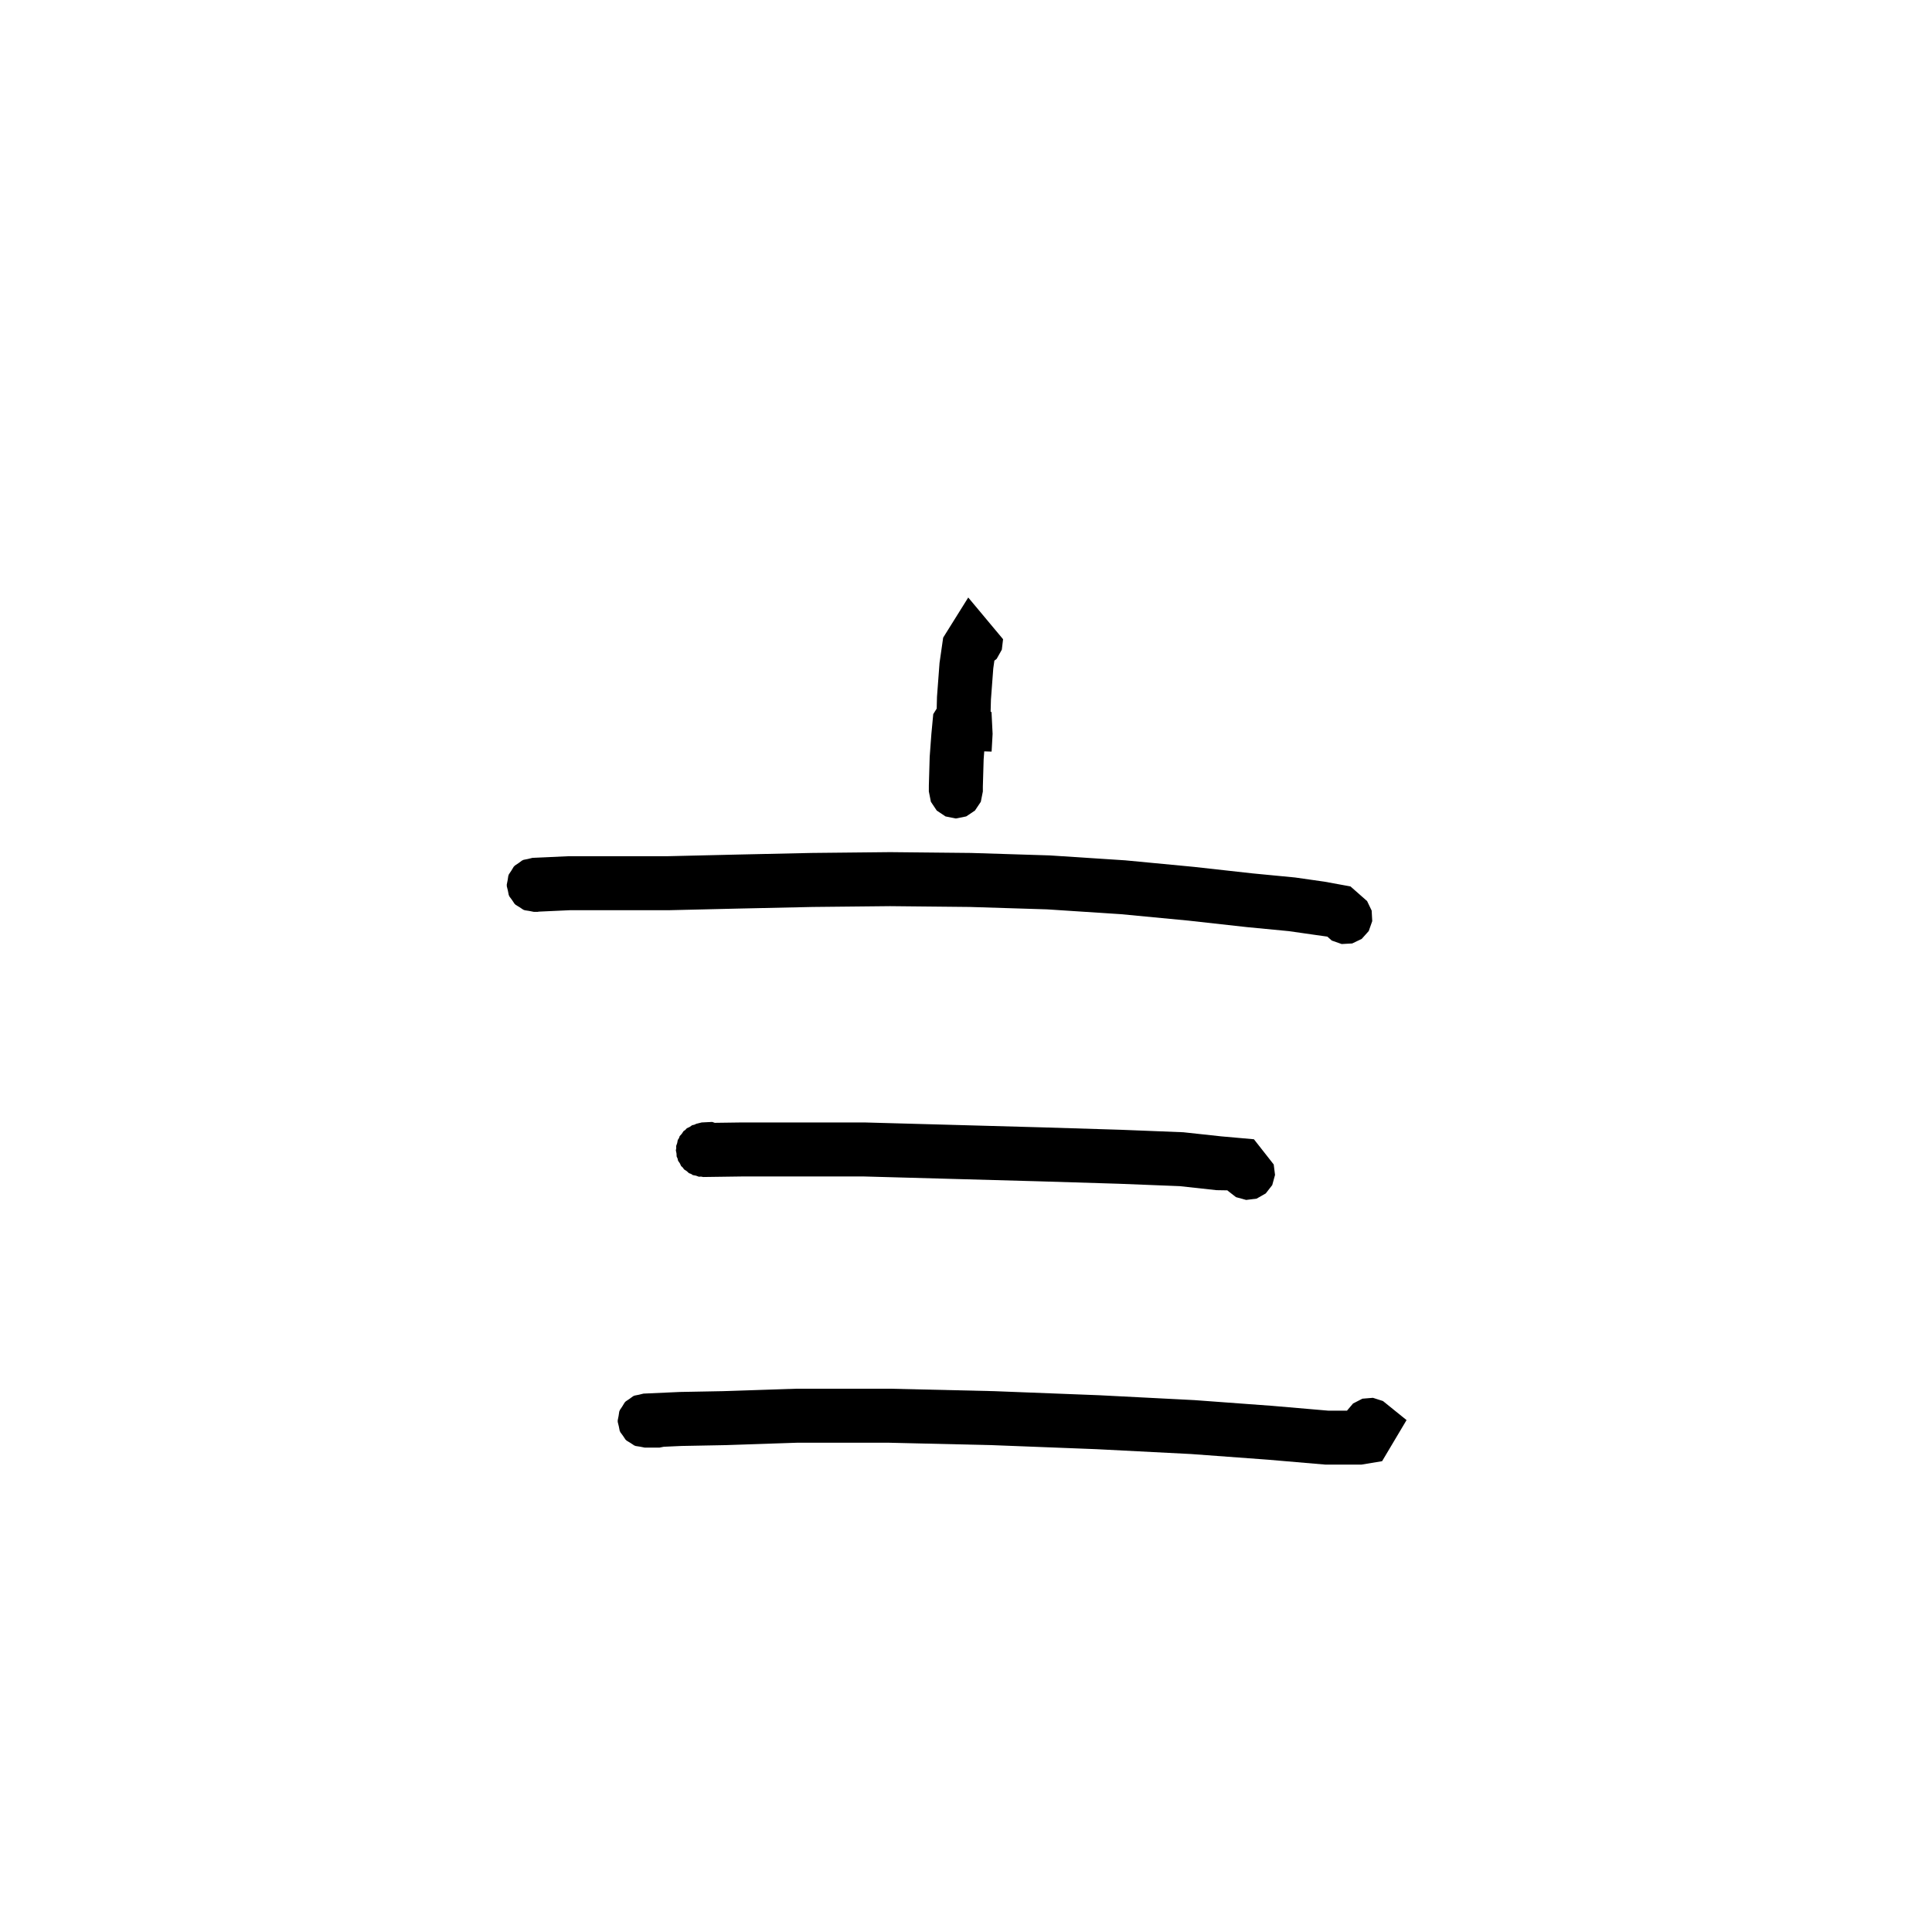
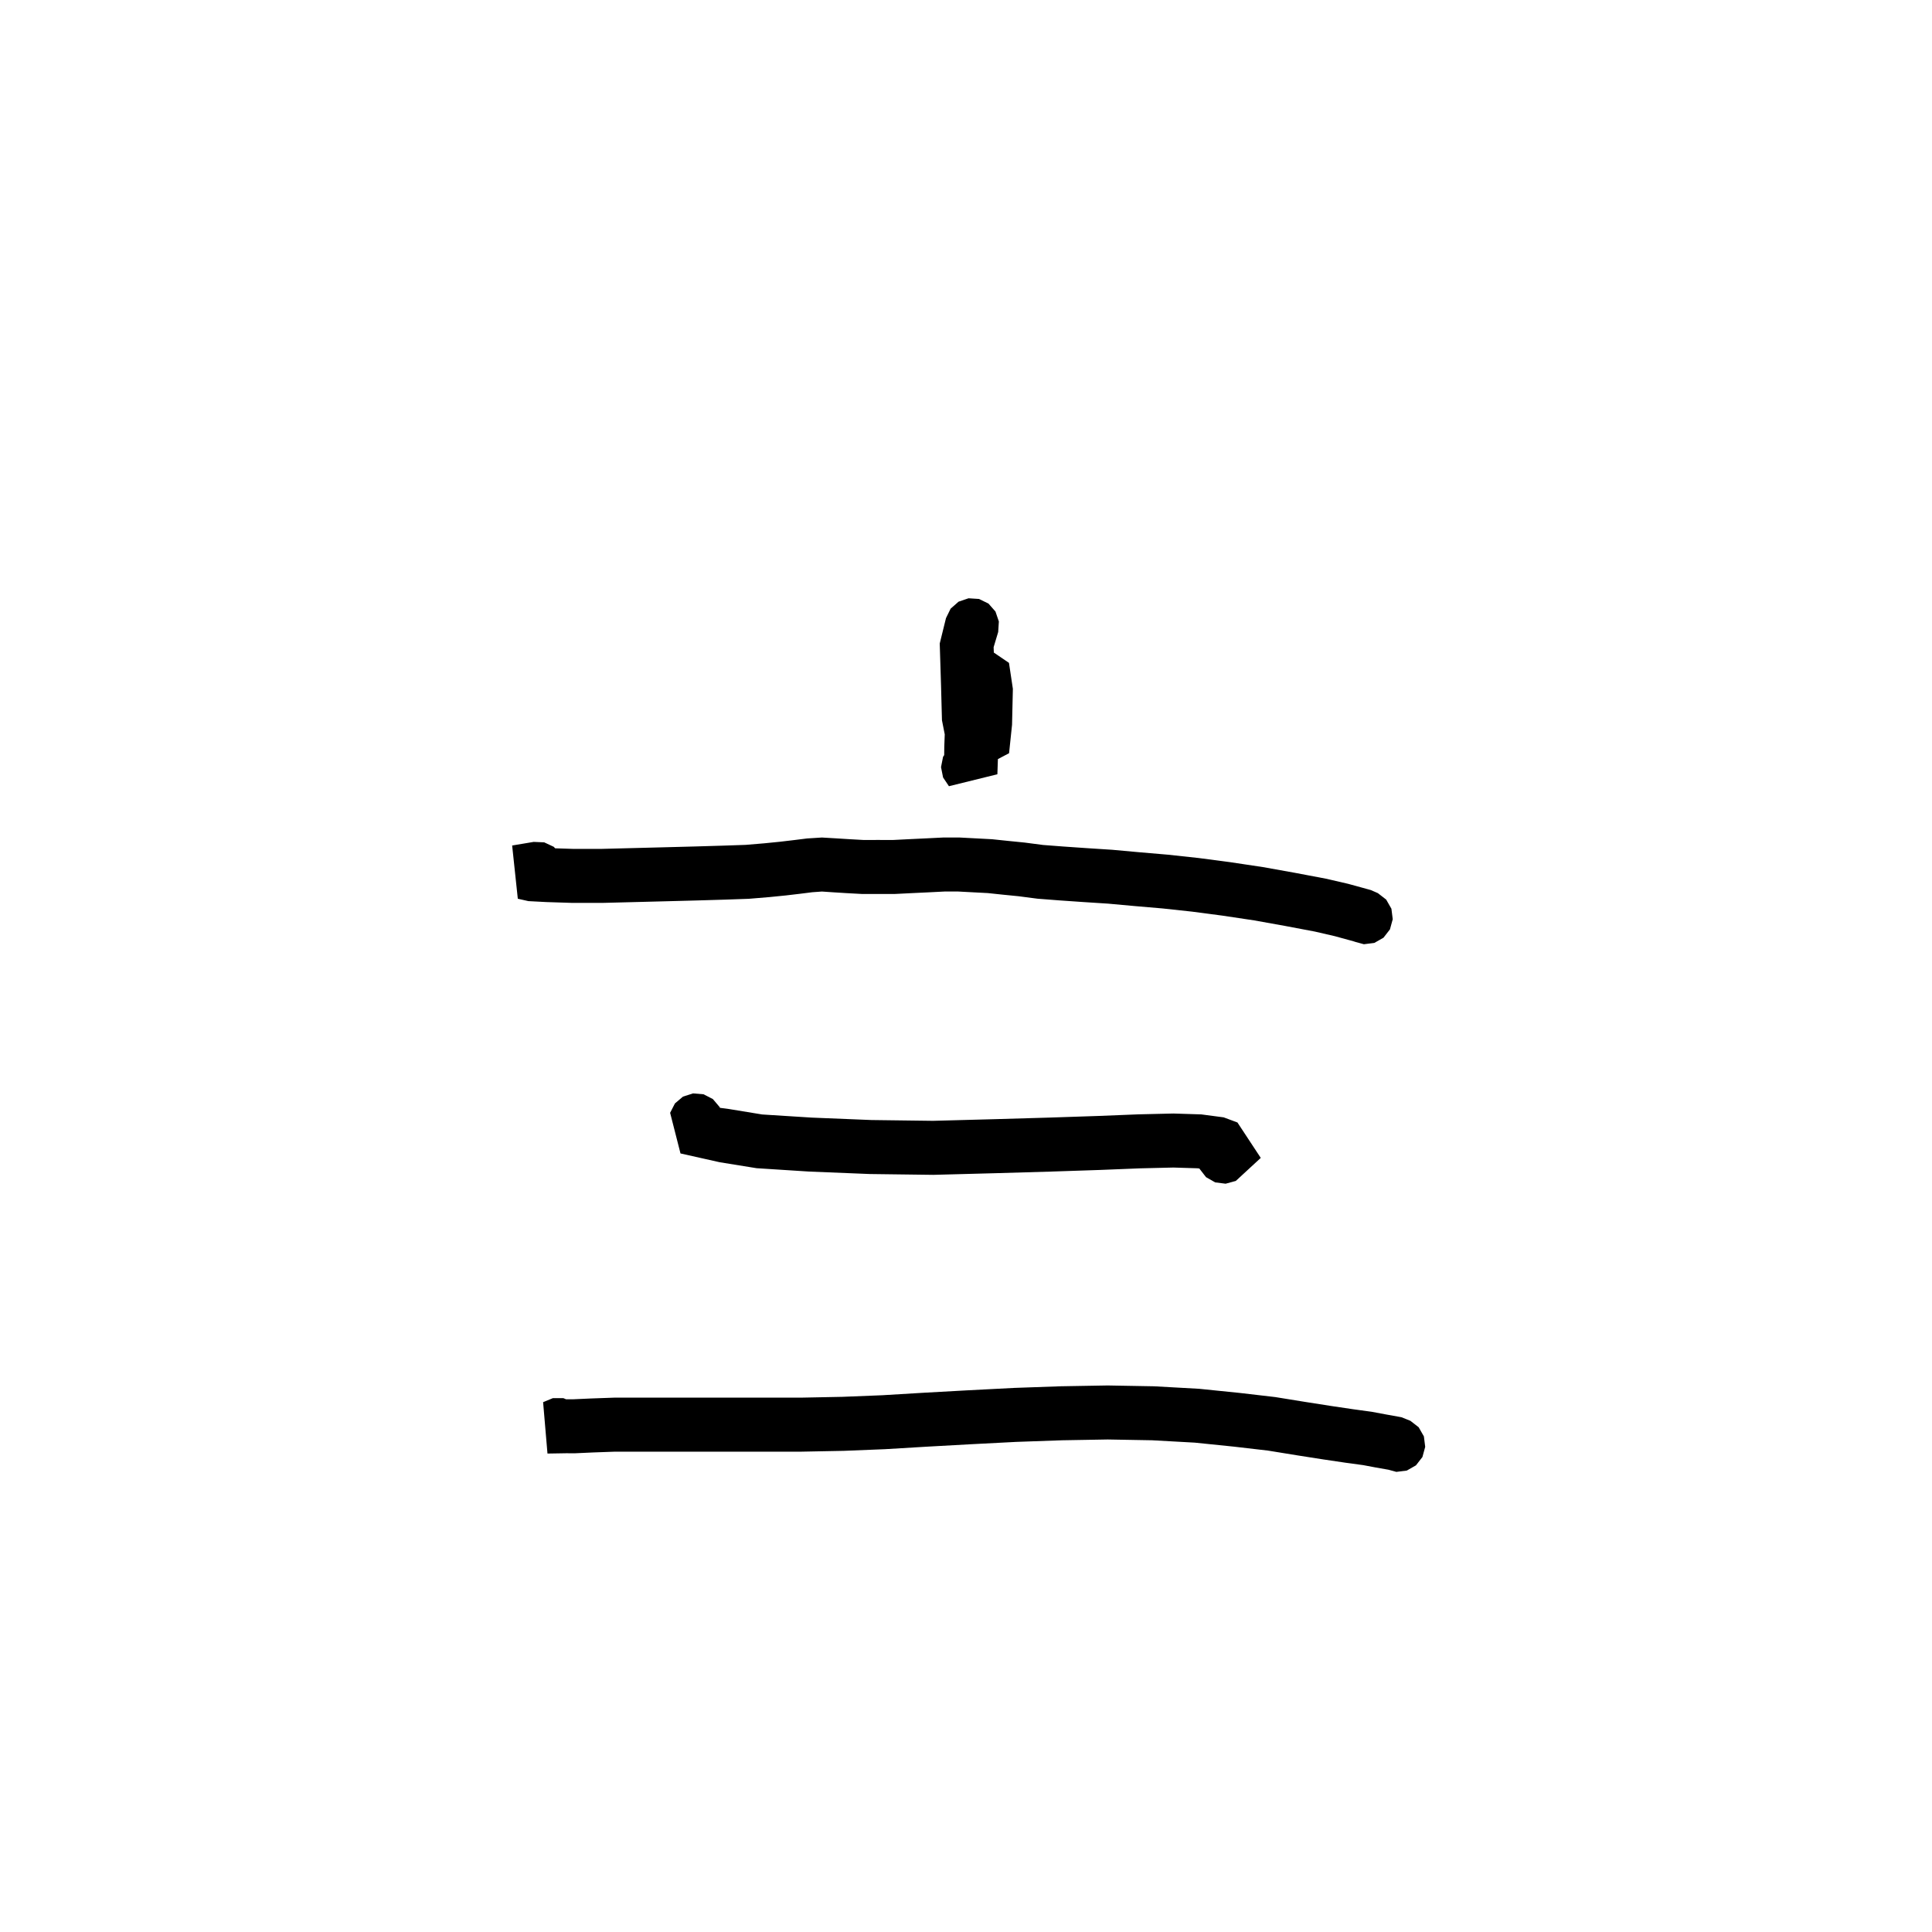
<svg xmlns="http://www.w3.org/2000/svg" viewBox="0 0 300 300" width="300" height="300">
-   <path d="M 155.757 99.258 L 150.348 92.78 L 146.455 99.009 L 145.891 102.932 L 145.496 108.189 L 145.365 113.193 L 145.505 116.441 L 153.976 116.709 L 154.131 113.95 L 153.963 110.583 L 147.557 106.669 L 144.914 110.887 L 144.622 113.987 L 144.361 117.526 L 144.232 121.957 L 144.23 122.899 L 144.55 124.504 L 145.459 125.865 L 146.819 126.774 L 148.424 127.093 L 150.029 126.774 L 151.39 125.865 L 152.299 124.504 L 152.618 122.899 L 152.617 122.161 L 152.739 117.936 L 152.983 114.669 L 153.195 112.222 L 151.308 114.171 L 145.659 111.77 L 145.743 113.95 L 145.646 115.728 L 153.864 115.744 L 153.753 113.193 L 153.873 108.618 L 154.235 103.791 L 154.68 100.654 L 152.383 100.918 L 147.394 99.901 L 147.835 101.477 L 148.846 102.764 L 150.273 103.566 L 151.897 103.761 L 153.473 103.32 L 154.76 102.309 L 155.562 100.883 Z" fill="black" fill-rule="nonzero" />
-   <path d="M 83.508 133.201 L 82.878 133.201 L 81.273 133.52 L 79.913 134.429 L 79.003 135.79 L 78.684 137.395 L 79.003 139 L 79.913 140.361 L 81.273 141.27 L 82.878 141.589 L 83.508 141.589 L 85.113 141.27 L 86.474 140.361 L 87.383 139 L 87.702 137.395 L 87.383 135.79 L 86.474 134.429 L 85.113 133.52 Z M 83.069 141.585 L 88.516 141.336 L 94.475 141.337 L 103.855 141.337 L 114.612 141.084 L 126.18 140.832 L 138.214 140.707 L 150.607 140.832 L 162.594 141.206 L 174.058 141.954 L 184.551 142.954 L 193.617 143.961 L 200.13 144.587 L 204.387 145.196 L 206.896 145.549 L 205.573 144.953 L 206.792 146.046 L 208.335 146.589 L 209.969 146.5 L 211.445 145.792 L 212.537 144.574 L 213.08 143.03 L 212.991 141.396 L 212.284 139.921 L 209.701 137.644 L 205.655 136.905 L 201.088 136.254 L 194.492 135.619 L 185.407 134.609 L 174.723 133.592 L 162.995 132.828 L 150.779 132.446 L 138.214 132.319 L 126.047 132.445 L 114.422 132.698 L 103.75 132.949 L 94.475 132.949 L 88.333 132.95 L 82.688 133.205 L 81.099 133.597 L 79.781 134.567 L 78.935 135.968 L 78.688 137.585 L 79.08 139.174 L 80.05 140.492 L 81.451 141.339 Z" fill="black" fill-rule="nonzero" />
-   <path d="M 108.962 174.293 L 108.121 174.503 L 106.642 175.202 L 105.542 176.414 L 104.99 177.954 L 105.07 179.589 L 105.769 181.068 L 106.981 182.168 L 108.521 182.72 L 110.156 182.64 L 110.996 182.43 L 112.476 181.731 L 113.575 180.519 L 114.127 178.979 L 114.048 177.344 L 113.349 175.865 L 112.137 174.765 L 110.596 174.213 Z M 109.196 182.765 L 115.299 182.681 L 122.584 182.681 L 134.118 182.681 L 147.804 183.058 L 161.412 183.436 L 173.742 183.813 L 183.192 184.185 L 188.893 184.808 L 192.056 184.861 L 189.824 183.469 L 190.634 184.891 L 191.927 185.894 L 193.505 186.326 L 195.129 186.122 L 196.55 185.311 L 197.554 184.018 L 197.986 182.44 L 197.781 180.817 L 194.709 176.904 L 189.636 176.453 L 183.741 175.815 L 174.031 175.43 L 161.656 175.051 L 148.036 174.673 L 134.243 174.294 L 122.584 174.293 L 115.247 174.293 L 109.081 174.378 L 107.481 174.719 L 106.133 175.647 L 105.242 177.02 L 104.945 178.629 L 105.286 180.229 L 106.214 181.577 L 107.587 182.468 Z" fill="black" fill-rule="nonzero" />
-   <path d="M 102.416 216.394 L 100.105 216.394 L 98.5 216.713 L 97.139 217.623 L 96.23 218.983 L 95.911 220.588 L 96.23 222.193 L 97.139 223.554 L 98.5 224.463 L 100.105 224.782 L 102.416 224.782 L 104.021 224.463 L 105.382 223.554 L 106.291 222.193 L 106.61 220.588 L 106.291 218.983 L 105.382 217.623 L 104.021 216.713 Z M 100.294 224.778 L 105.822 224.528 L 112.491 224.402 L 123.78 224.025 L 138.036 224.026 L 154.092 224.402 L 170.296 225.03 L 184.974 225.783 L 196.876 226.66 L 205.803 227.423 L 211.41 227.424 L 214.612 226.892 L 218.409 220.511 L 214.747 217.552 L 213.189 217.052 L 211.558 217.186 L 210.102 217.934 L 209.044 219.182 L 208.543 220.74 L 208.677 222.371 L 209.425 223.826 L 210.673 224.885 L 210.793 224.026 L 212.321 218.823 L 210.984 219.047 L 206.256 219.047 L 197.535 218.298 L 185.488 217.411 L 170.671 216.651 L 154.353 216.018 L 138.14 215.638 L 123.657 215.638 L 112.257 216.018 L 105.564 216.144 L 99.916 216.399 L 98.327 216.79 L 97.009 217.759 L 96.162 219.16 L 95.915 220.777 L 96.307 222.366 L 97.276 223.684 L 98.676 224.531 Z" fill="black" fill-rule="nonzero" />
+   <path d="M 146.893 95.978 L 145.921 99.924 L 146.123 106.386 L 146.267 111.84 L 147.145 116.291 L 149.702 120.639 L 156.688 116.956 L 157.15 112.547 L 157.278 106.955 L 156.673 102.931 L 150.607 98.804 L 147.441 103.538 L 147.015 107.587 L 146.756 112.496 L 146.627 115.964 L 146.598 118.848 L 153.281 116.152 L 151.92 115.243 L 150.315 114.924 L 148.71 115.243 L 147.35 116.152 L 146.44 117.513 L 146.121 119.118 L 146.44 120.723 L 147.35 122.083 L 154.872 120.227 L 155.011 116.221 L 155.135 112.882 L 155.38 108.211 L 155.71 104.95 L 153.552 106.658 L 148.495 104.8 L 148.898 107.33 L 148.775 112.075 L 148.48 115.228 L 154.205 113.563 L 155.25 114.129 L 154.615 111.017 L 154.507 106.135 L 154.289 100.497 L 154.998 98.139 L 155.103 96.506 L 154.575 94.957 L 153.495 93.728 L 152.026 93.006 L 150.393 92.901 L 148.844 93.429 L 147.615 94.51 Z" fill="black" fill-rule="nonzero" />
+   <path d="M 82.871 130.729 L 79.526 131.291 L 80.405 139.555 L 82.053 139.926 L 84.857 140.073 L 88.866 140.202 L 93.522 140.202 L 98.49 140.075 L 103.407 139.949 L 108.205 139.823 L 112.507 139.696 L 116.266 139.565 L 119.434 139.303 L 122.026 139.044 L 124.223 138.785 L 126.139 138.544 L 127.626 138.438 L 129.381 138.556 L 131.413 138.683 L 133.815 138.814 L 136.324 138.816 L 138.949 138.815 L 141.57 138.685 L 144.217 138.559 L 146.641 138.436 L 148.818 138.436 L 151.103 138.558 L 153.388 138.677 L 155.686 138.92 L 158.15 139.166 L 161.108 139.55 L 164.507 139.813 L 168.187 140.067 L 172.047 140.316 L 176.165 140.69 L 180.54 141.065 L 185.11 141.559 L 189.813 142.178 L 194.76 142.92 L 199.597 143.788 L 204.173 144.654 L 207.269 145.368 L 210.455 146.244 L 210.204 146.188 L 211.783 146.62 L 213.406 146.416 L 214.828 145.605 L 215.831 144.313 L 216.263 142.734 L 216.059 141.111 L 215.248 139.689 L 213.955 138.686 L 212.865 138.21 L 209.328 137.237 L 205.869 136.439 L 201.117 135.539 L 196.122 134.643 L 190.985 133.872 L 186.109 133.231 L 181.351 132.716 L 176.902 132.335 L 172.701 131.953 L 168.745 131.698 L 165.115 131.447 L 161.959 131.206 L 159.119 130.834 L 156.541 130.576 L 154.049 130.315 L 151.544 130.182 L 149.039 130.051 L 146.426 130.051 L 143.808 130.181 L 141.161 130.307 L 138.74 130.429 L 136.324 130.428 L 134.042 130.429 L 131.906 130.309 L 129.904 130.184 L 127.626 130.05 L 125.331 130.195 L 123.214 130.458 L 121.125 130.704 L 118.675 130.949 L 115.792 131.191 L 112.241 131.312 L 107.972 131.438 L 103.189 131.564 L 98.275 131.69 L 93.41 131.815 L 88.991 131.815 L 85.185 131.692 L 82.947 131.586 L 82.578 131.453 L 82.028 139.297 L 84.146 139.019 L 85.684 138.46 L 86.89 137.354 L 87.582 135.871 L 87.654 134.236 L 87.094 132.698 L 85.989 131.492 L 84.506 130.8 Z" fill="black" fill-rule="nonzero" />
+   <path d="M 104.056 172.797 L 105.667 179.106 L 111.772 180.475 L 117.487 181.398 L 125.647 181.92 L 135.078 182.302 L 144.923 182.429 L 154.465 182.176 L 163.176 181.923 L 170.762 181.67 L 177.048 181.419 L 182.206 181.295 L 185.935 181.41 L 188.268 181.708 L 188.65 181.921 L 187.633 177.764 L 188.145 175.871 L 186.853 176.874 L 186.042 178.296 L 185.838 179.919 L 186.27 181.497 L 187.273 182.79 L 188.695 183.601 L 190.318 183.805 L 191.897 183.373 L 195.77 179.799 L 192.149 174.298 L 190.009 173.502 L 186.544 173.044 L 182.206 172.907 L 176.775 173.035 L 170.457 173.288 L 162.916 173.539 L 154.232 173.791 L 144.867 174.041 L 135.3 173.917 L 126.075 173.543 L 118.353 173.055 L 113.228 172.214 L 109.669 171.734 L 112.121 175.102 L 112.255 173.471 L 111.754 171.913 L 110.696 170.665 L 109.24 169.917 L 107.609 169.783 L 106.051 170.283 L 104.803 171.342 Z" fill="black" fill-rule="nonzero" />
+   <path d="M 84.333 217.729 L 85.012 225.707 L 87.891 225.659 L 89.304 225.663 L 92.121 225.535 L 95.548 225.412 L 100.147 225.412 L 105.567 225.412 L 111.744 225.412 L 118.046 225.412 L 124.516 225.412 L 131.028 225.285 L 137.415 225.029 L 143.75 224.649 L 150.539 224.272 L 157.808 223.896 L 164.921 223.646 L 171.996 223.522 L 178.902 223.645 L 185.537 224.013 L 191.585 224.632 L 196.887 225.247 L 201.462 225.99 L 205.523 226.625 L 208.966 227.135 L 211.678 227.504 L 213.595 227.865 L 215.772 228.249 L 215.246 228.121 L 216.825 228.553 L 218.448 228.349 L 219.87 227.538 L 220.873 226.245 L 221.305 224.667 L 221.101 223.043 L 220.29 221.622 L 218.997 220.619 L 217.631 220.07 L 215.102 219.614 L 212.986 219.219 L 210.152 218.831 L 206.788 218.333 L 202.782 217.707 L 198.029 216.938 L 192.491 216.293 L 186.186 215.651 L 179.207 215.263 L 171.996 215.134 L 164.701 215.261 L 157.444 215.516 L 150.091 215.896 L 143.267 216.275 L 136.996 216.652 L 130.779 216.9 L 124.434 217.025 L 118.046 217.024 L 111.744 217.024 L 105.567 217.024 L 100.147 217.024 L 95.419 217.025 L 91.786 217.154 L 89.057 217.278 L 87.445 217.283 L 87.047 217.57 L 88.986 224.708 L 90.144 223.552 L 90.772 222.041 L 90.774 220.405 L 90.149 218.892 L 88.993 217.734 L 87.482 217.106 L 85.846 217.104 Z" fill="black" fill-rule="nonzero" />
</svg>
